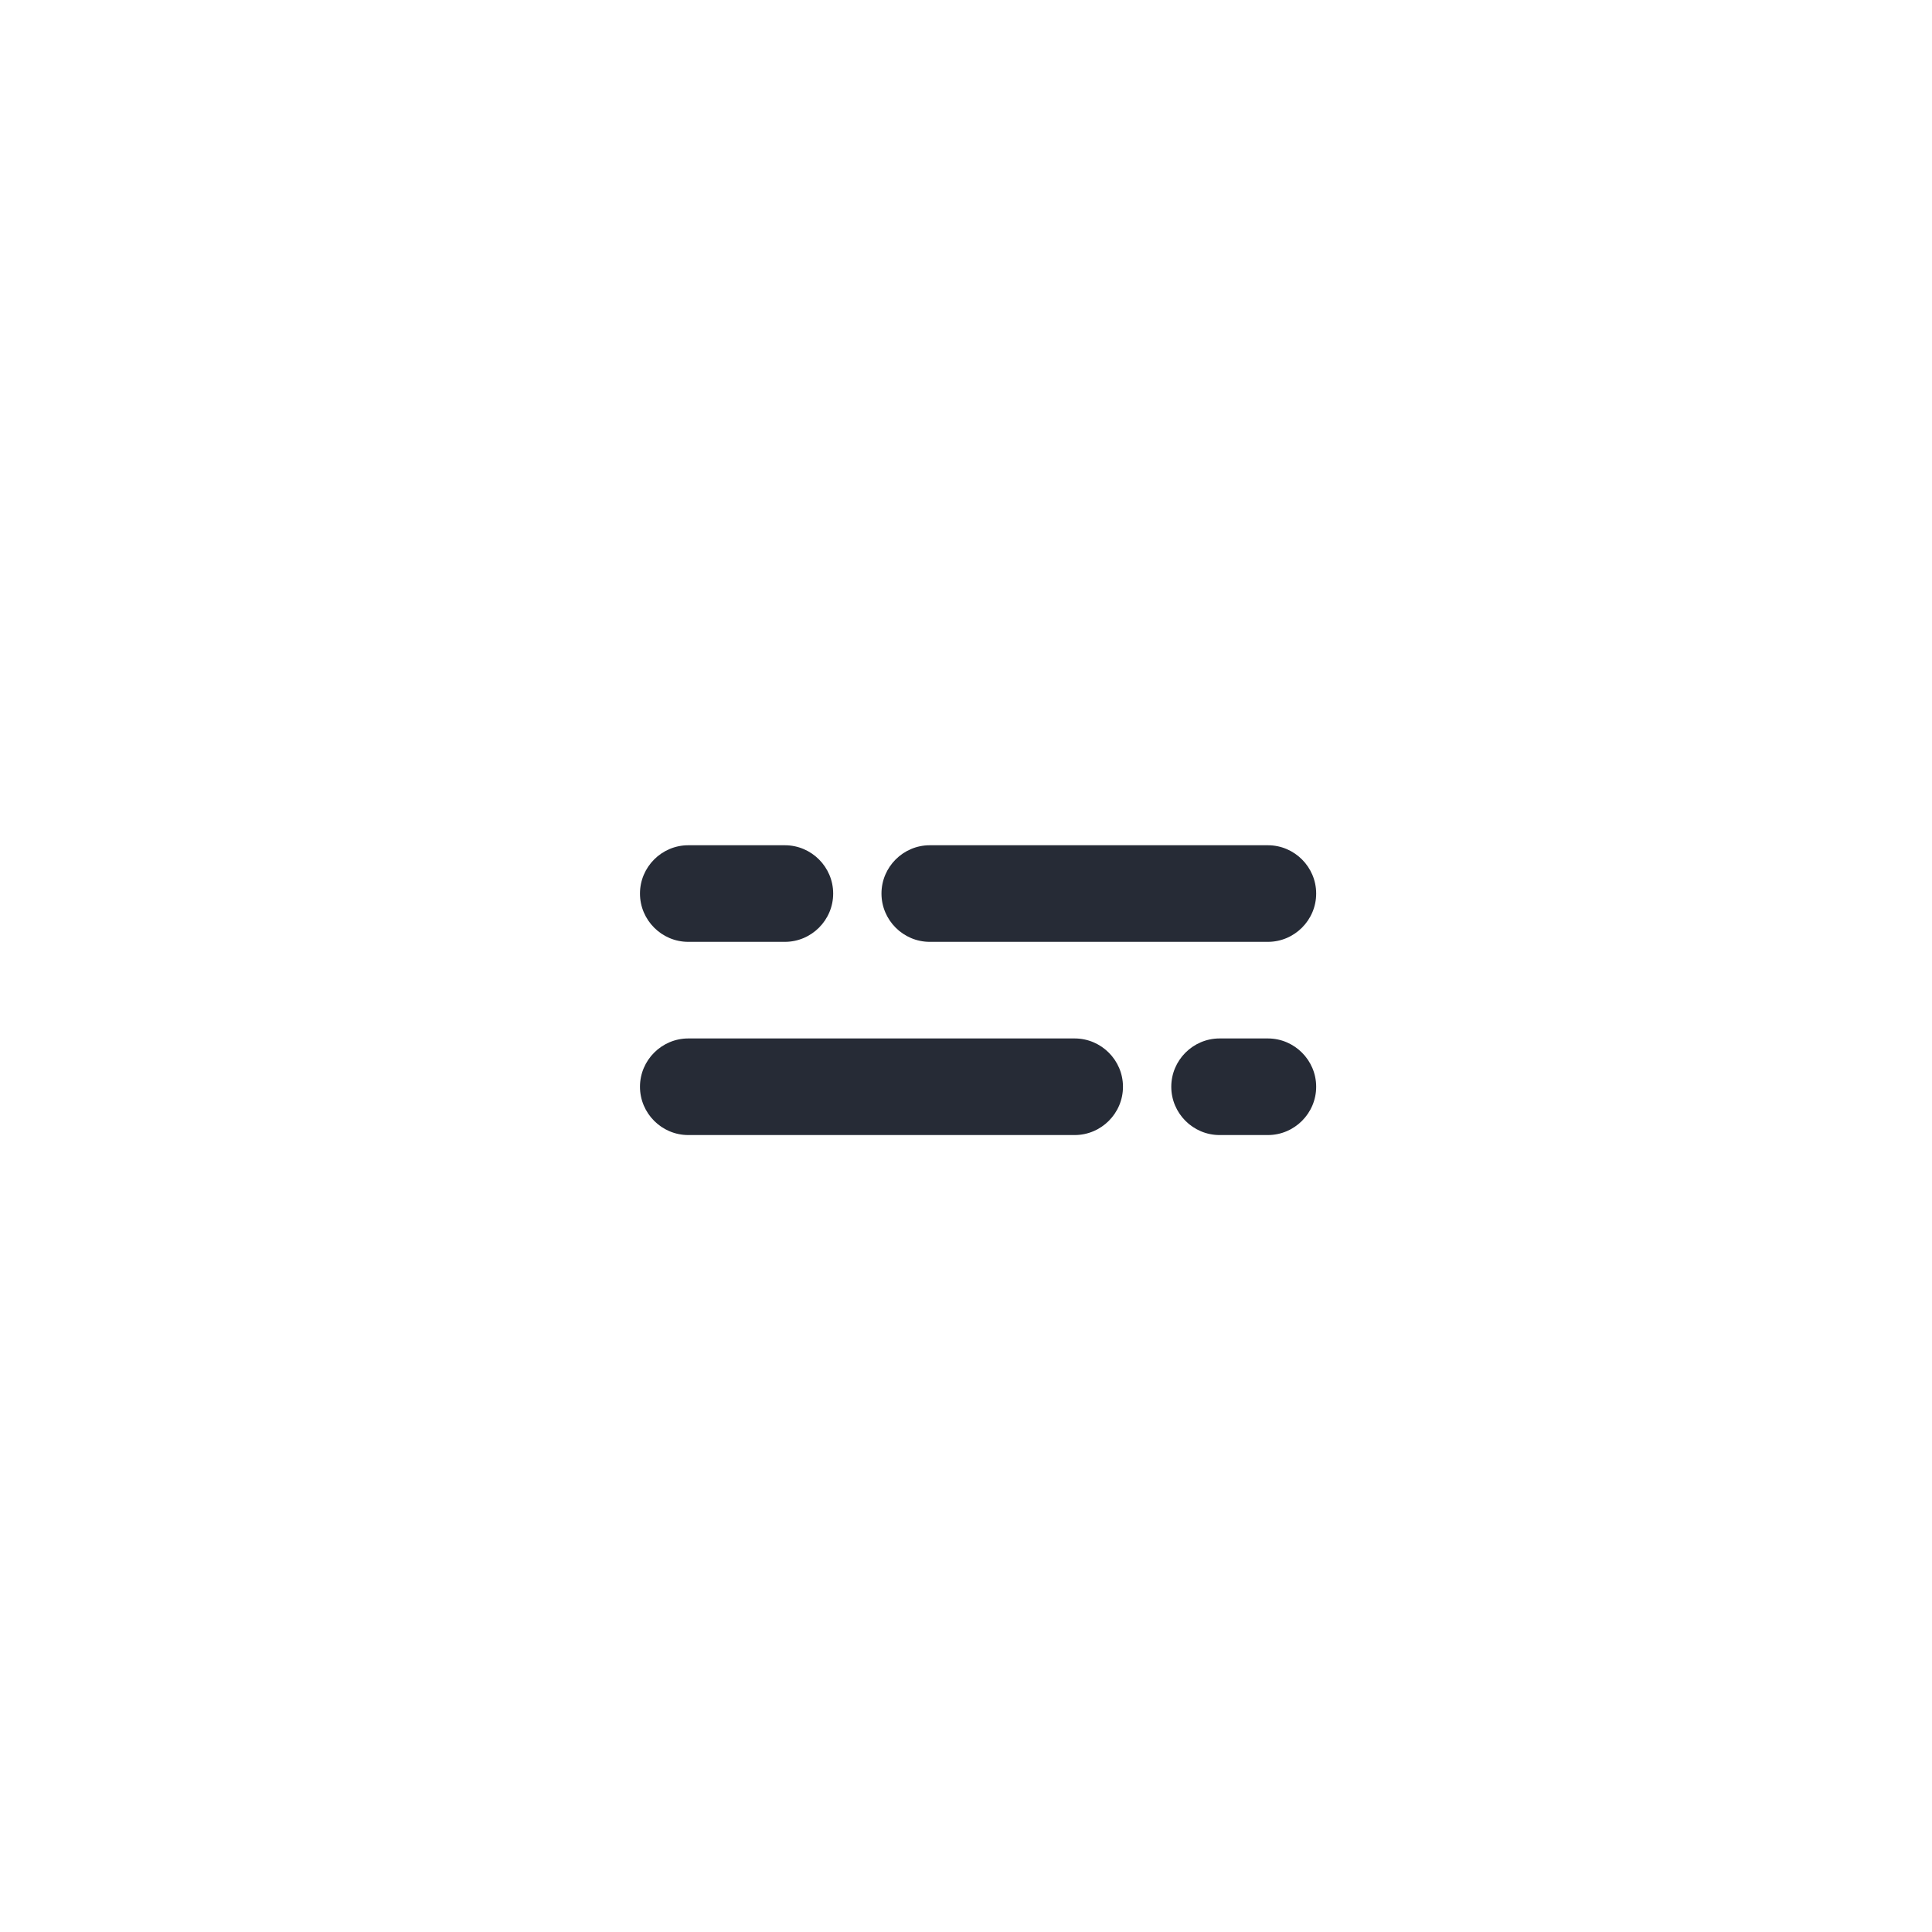
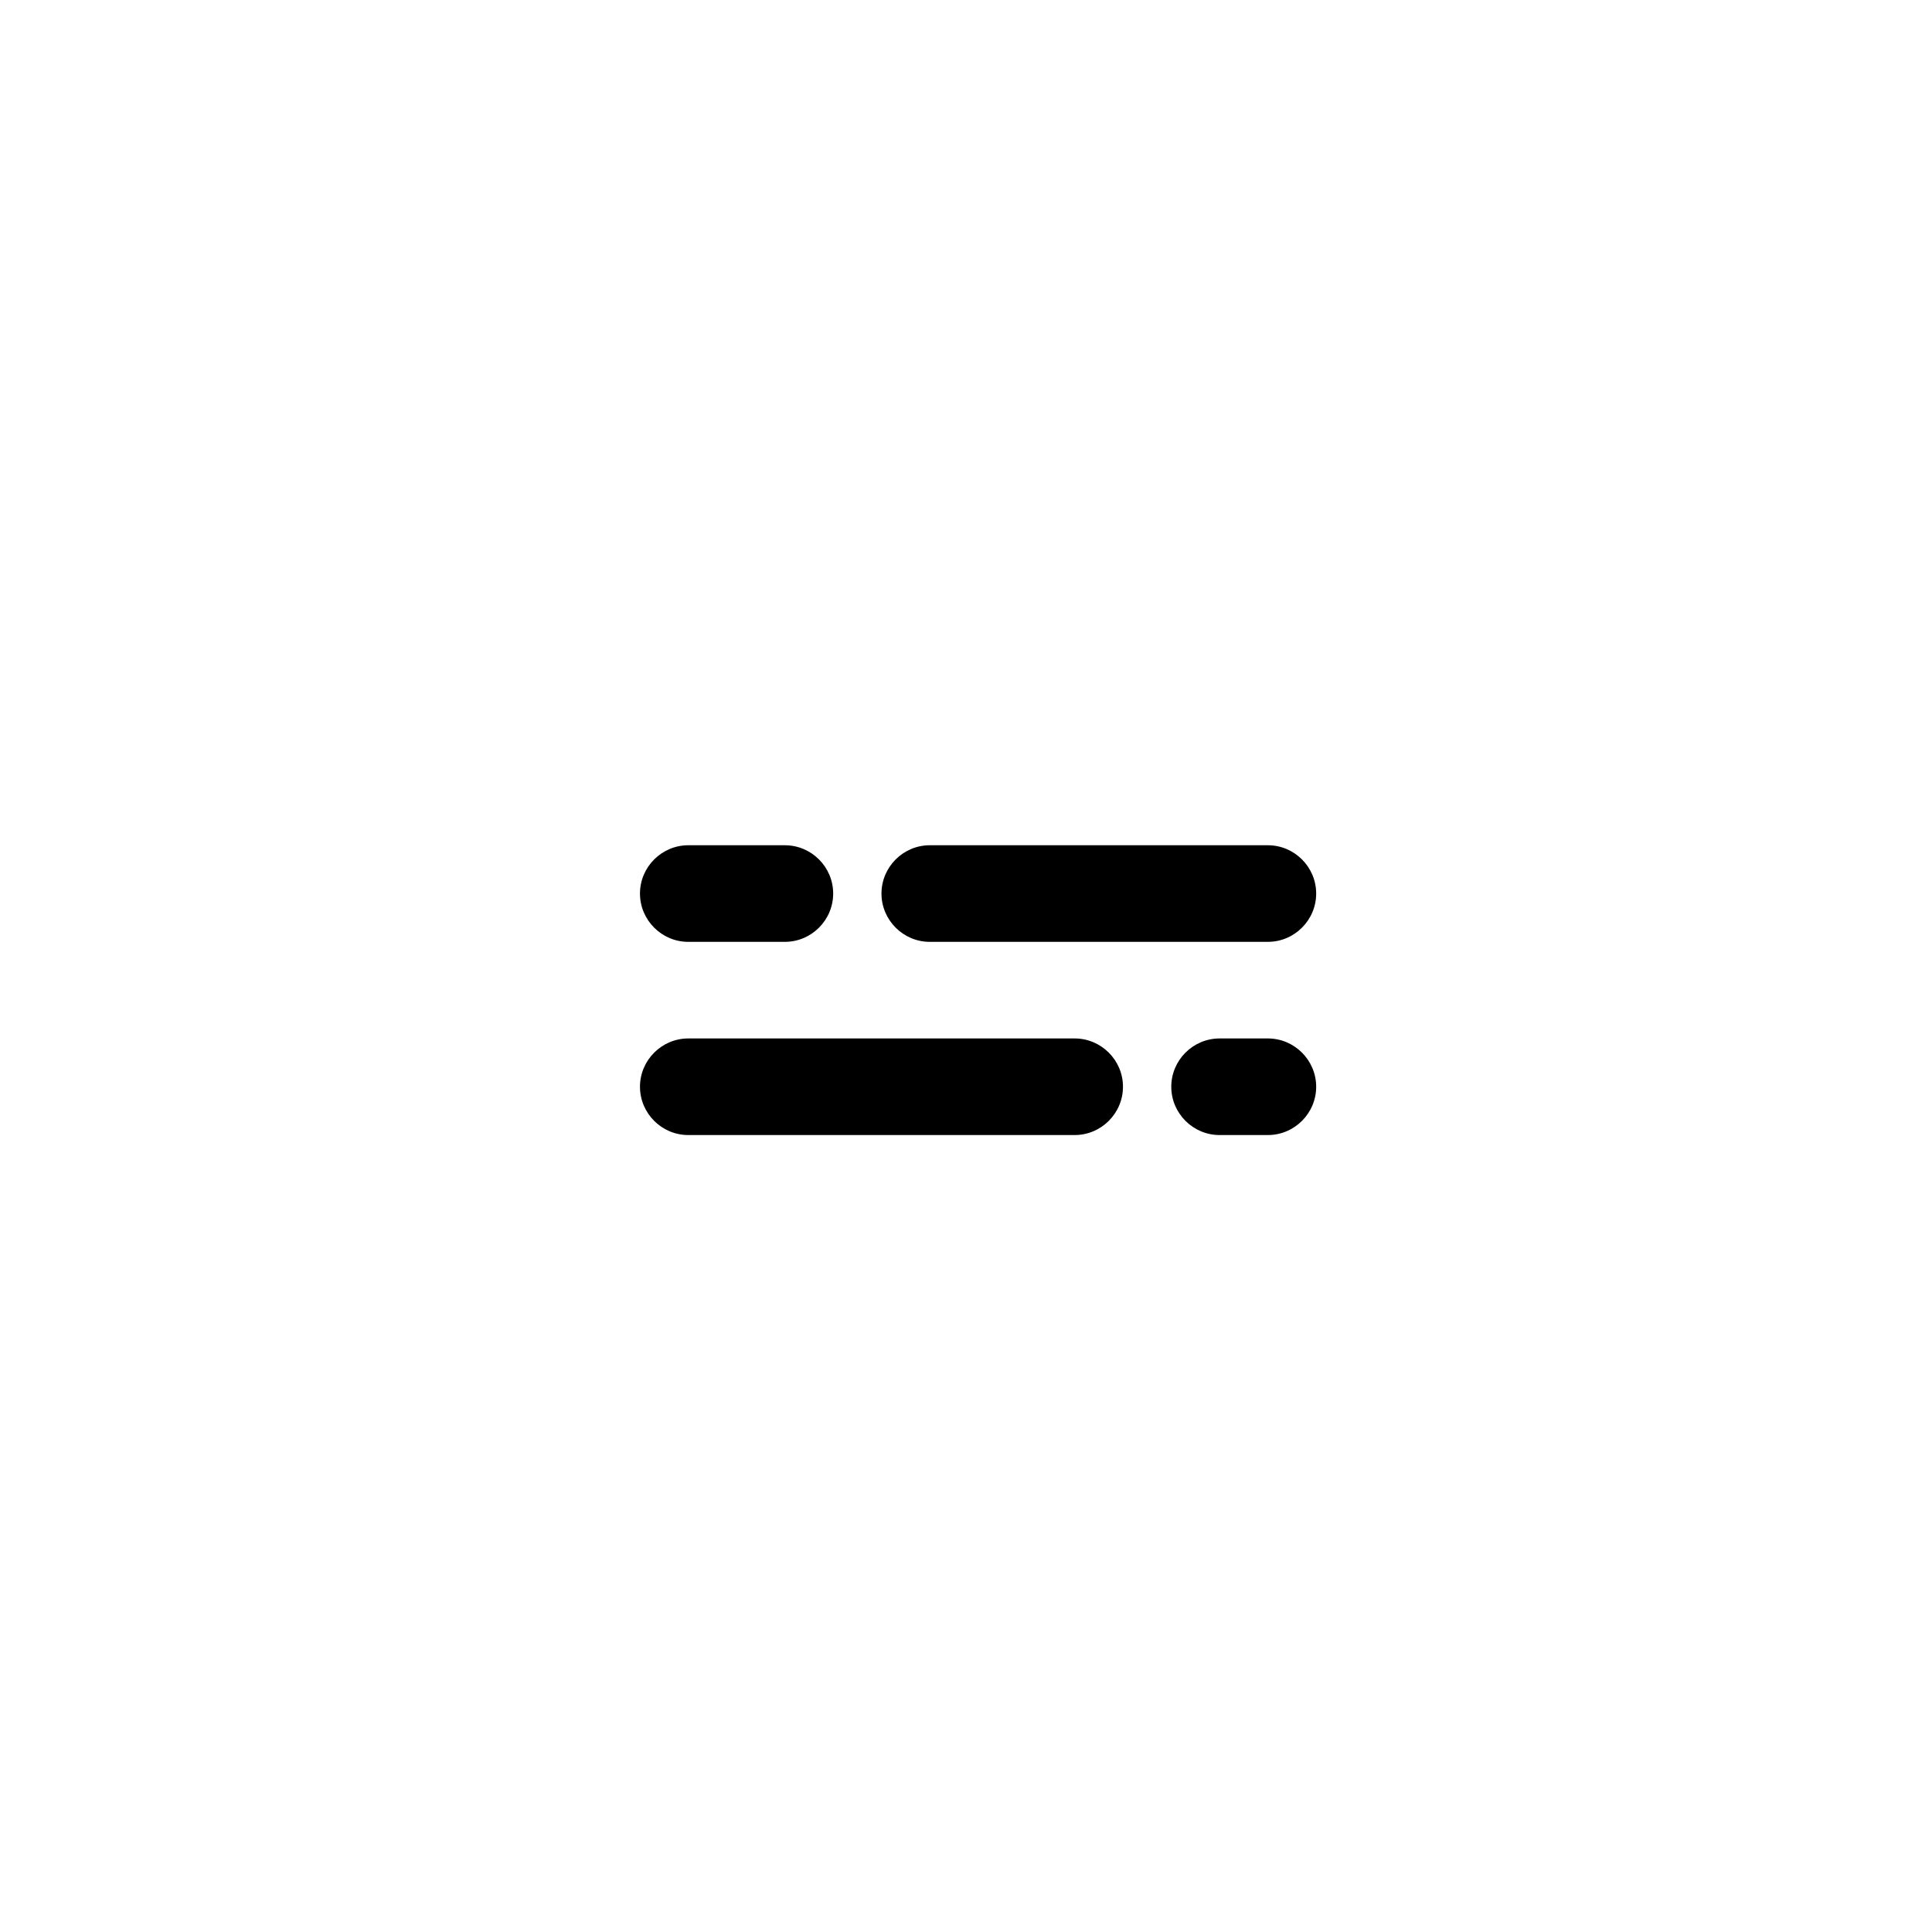
<svg xmlns="http://www.w3.org/2000/svg" baseProfile="tiny" viewBox="0 0 80 80">
-   <path d="M48.5 45c0 1.1.9 2 2 2h2c1.1 0 2-.9 2-2s-.9-2-2-2h-2c-1.1 0-2 .9-2 2zm-22 0c0 1.1.9 2 2 2h16c1.1 0 2-.9 2-2s-.9-2-2-2h-16c-1.1 0-2 .9-2 2zm0-8c0 1.1.9 2 2 2h4c1.1 0 2-.9 2-2s-.9-2-2-2h-4c-1.1 0-2 .9-2 2zm10 0c0 1.1.9 2 2 2h14c1.1 0 2-.9 2-2s-.9-2-2-2h-14c-1.1 0-2 .9-2 2z" fill="#262B36" />
+   <path d="M48.5 45c0 1.1.9 2 2 2h2c1.1 0 2-.9 2-2s-.9-2-2-2h-2c-1.1 0-2 .9-2 2zm-22 0c0 1.1.9 2 2 2h16c1.1 0 2-.9 2-2s-.9-2-2-2h-16c-1.1 0-2 .9-2 2zm0-8c0 1.1.9 2 2 2h4c1.1 0 2-.9 2-2s-.9-2-2-2h-4c-1.1 0-2 .9-2 2zm10 0c0 1.1.9 2 2 2h14c1.1 0 2-.9 2-2s-.9-2-2-2h-14c-1.1 0-2 .9-2 2z" />
</svg>
